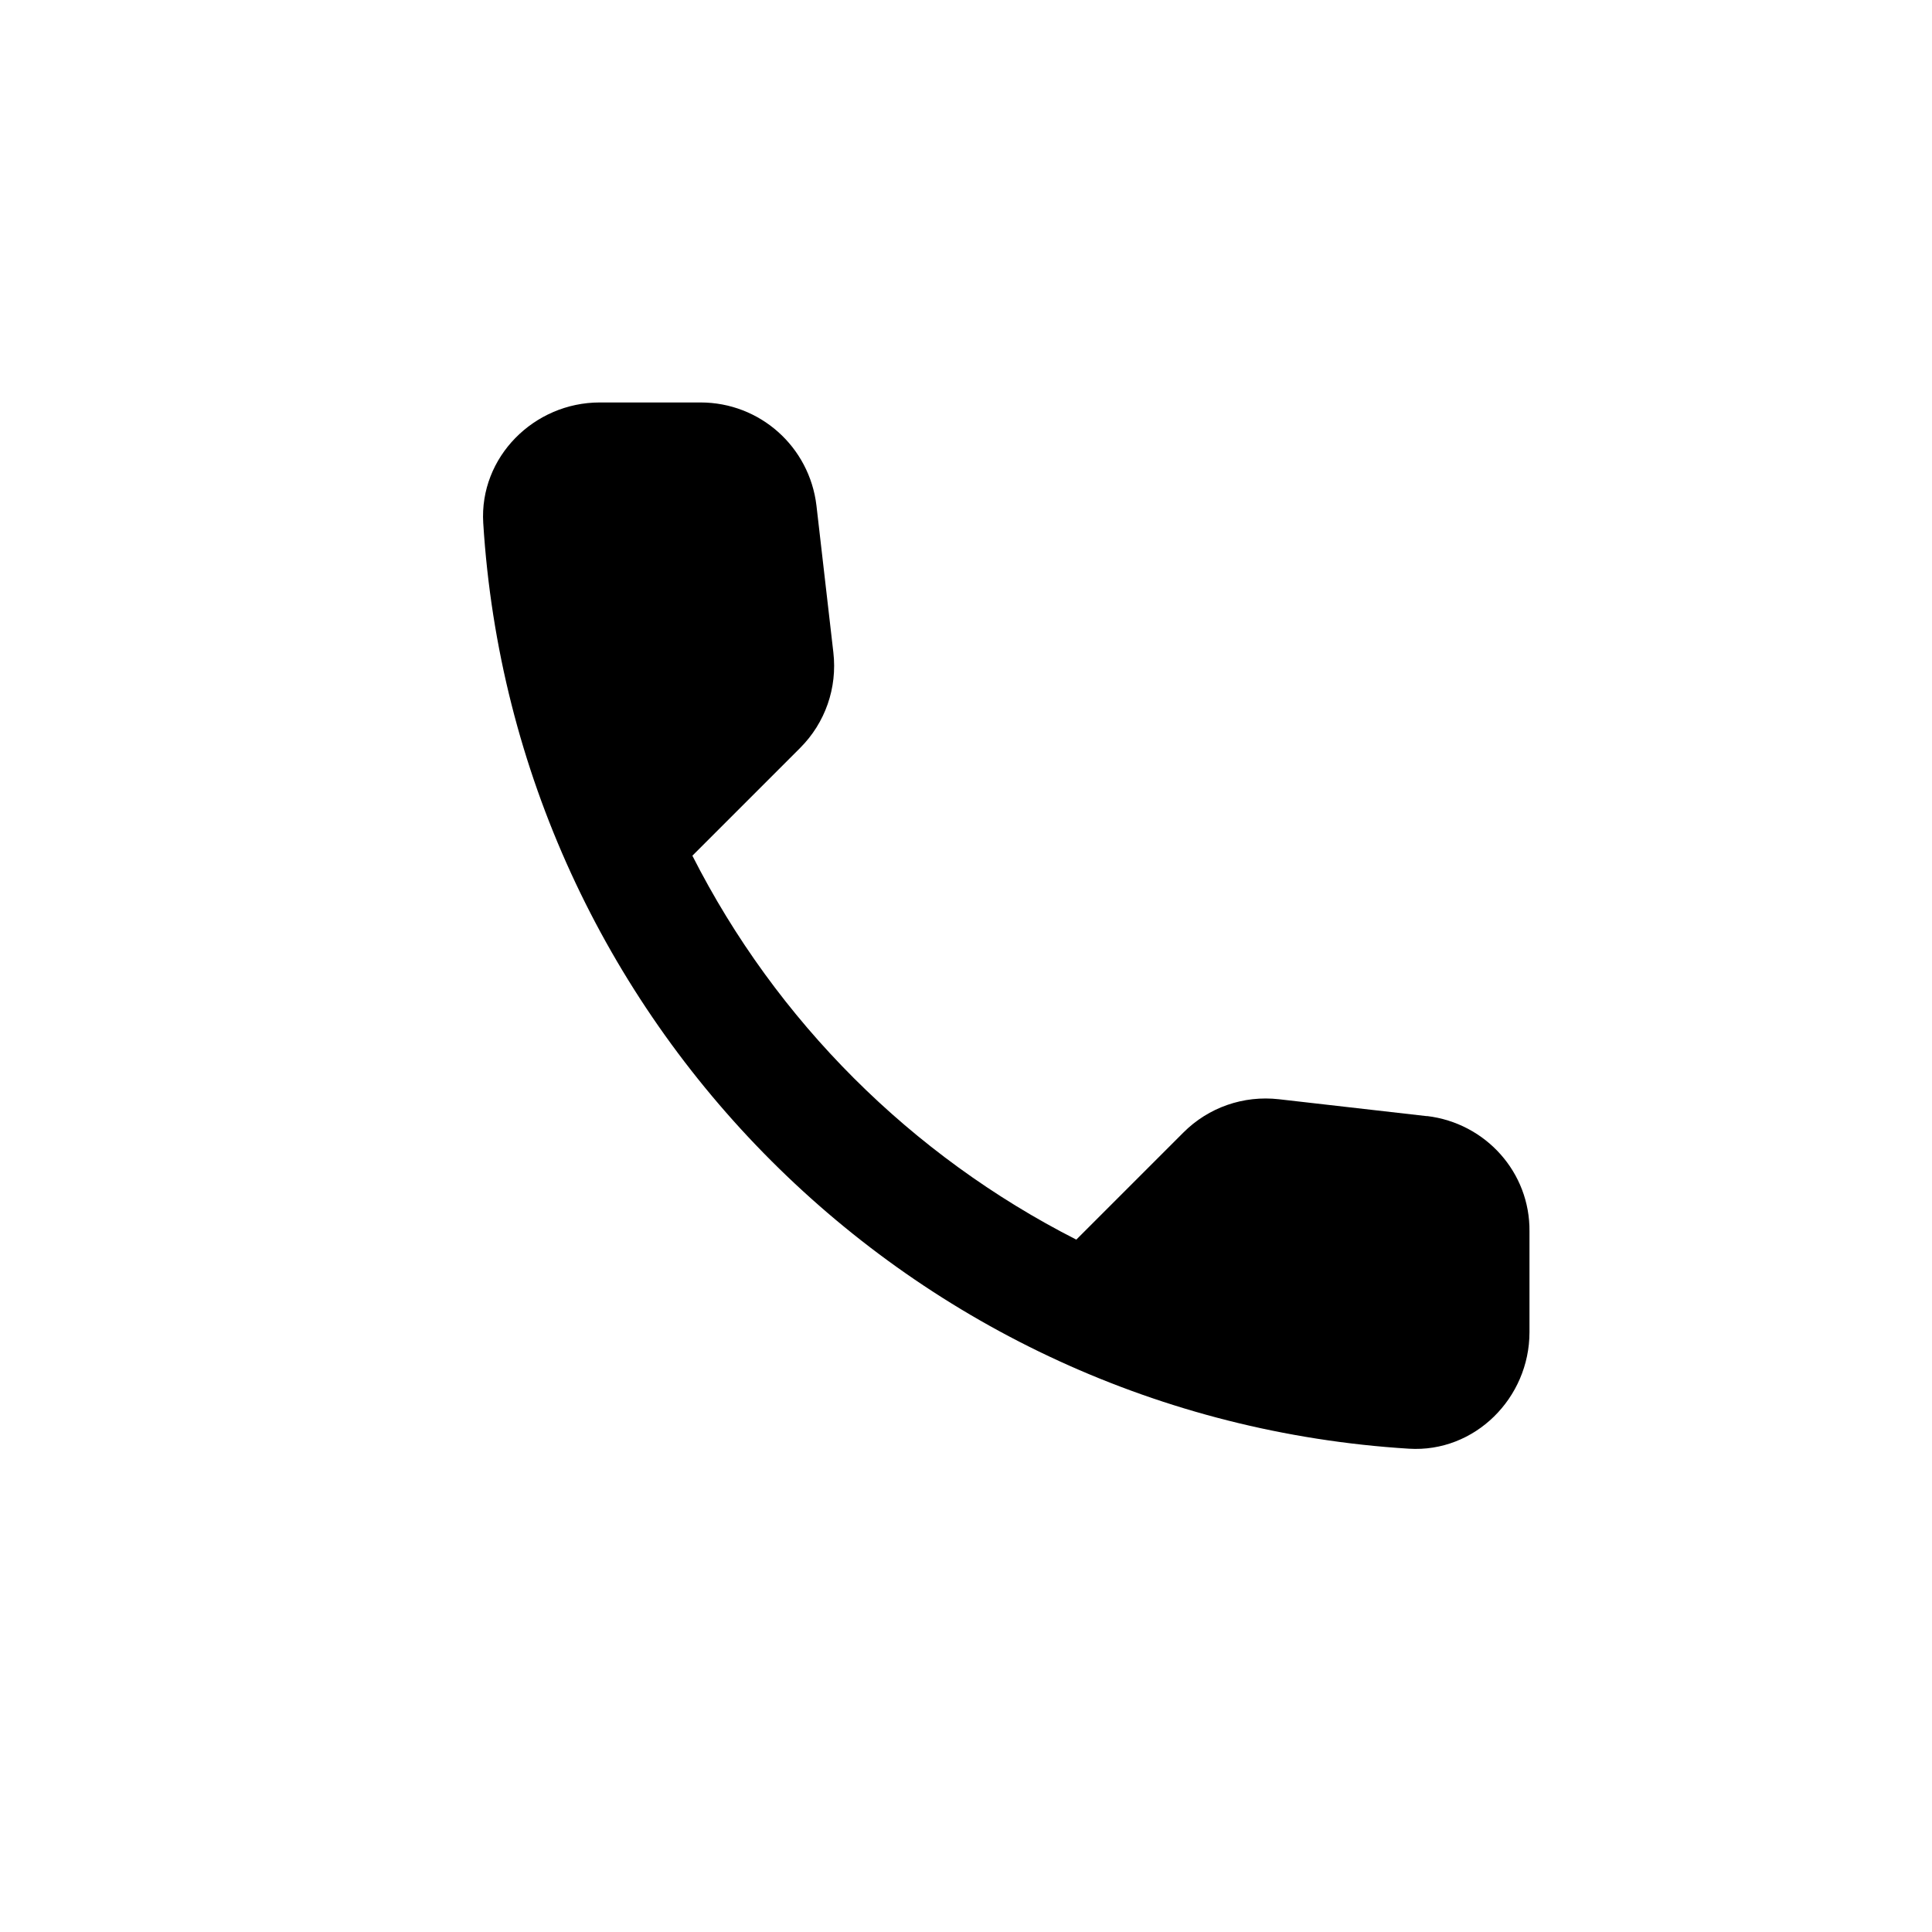
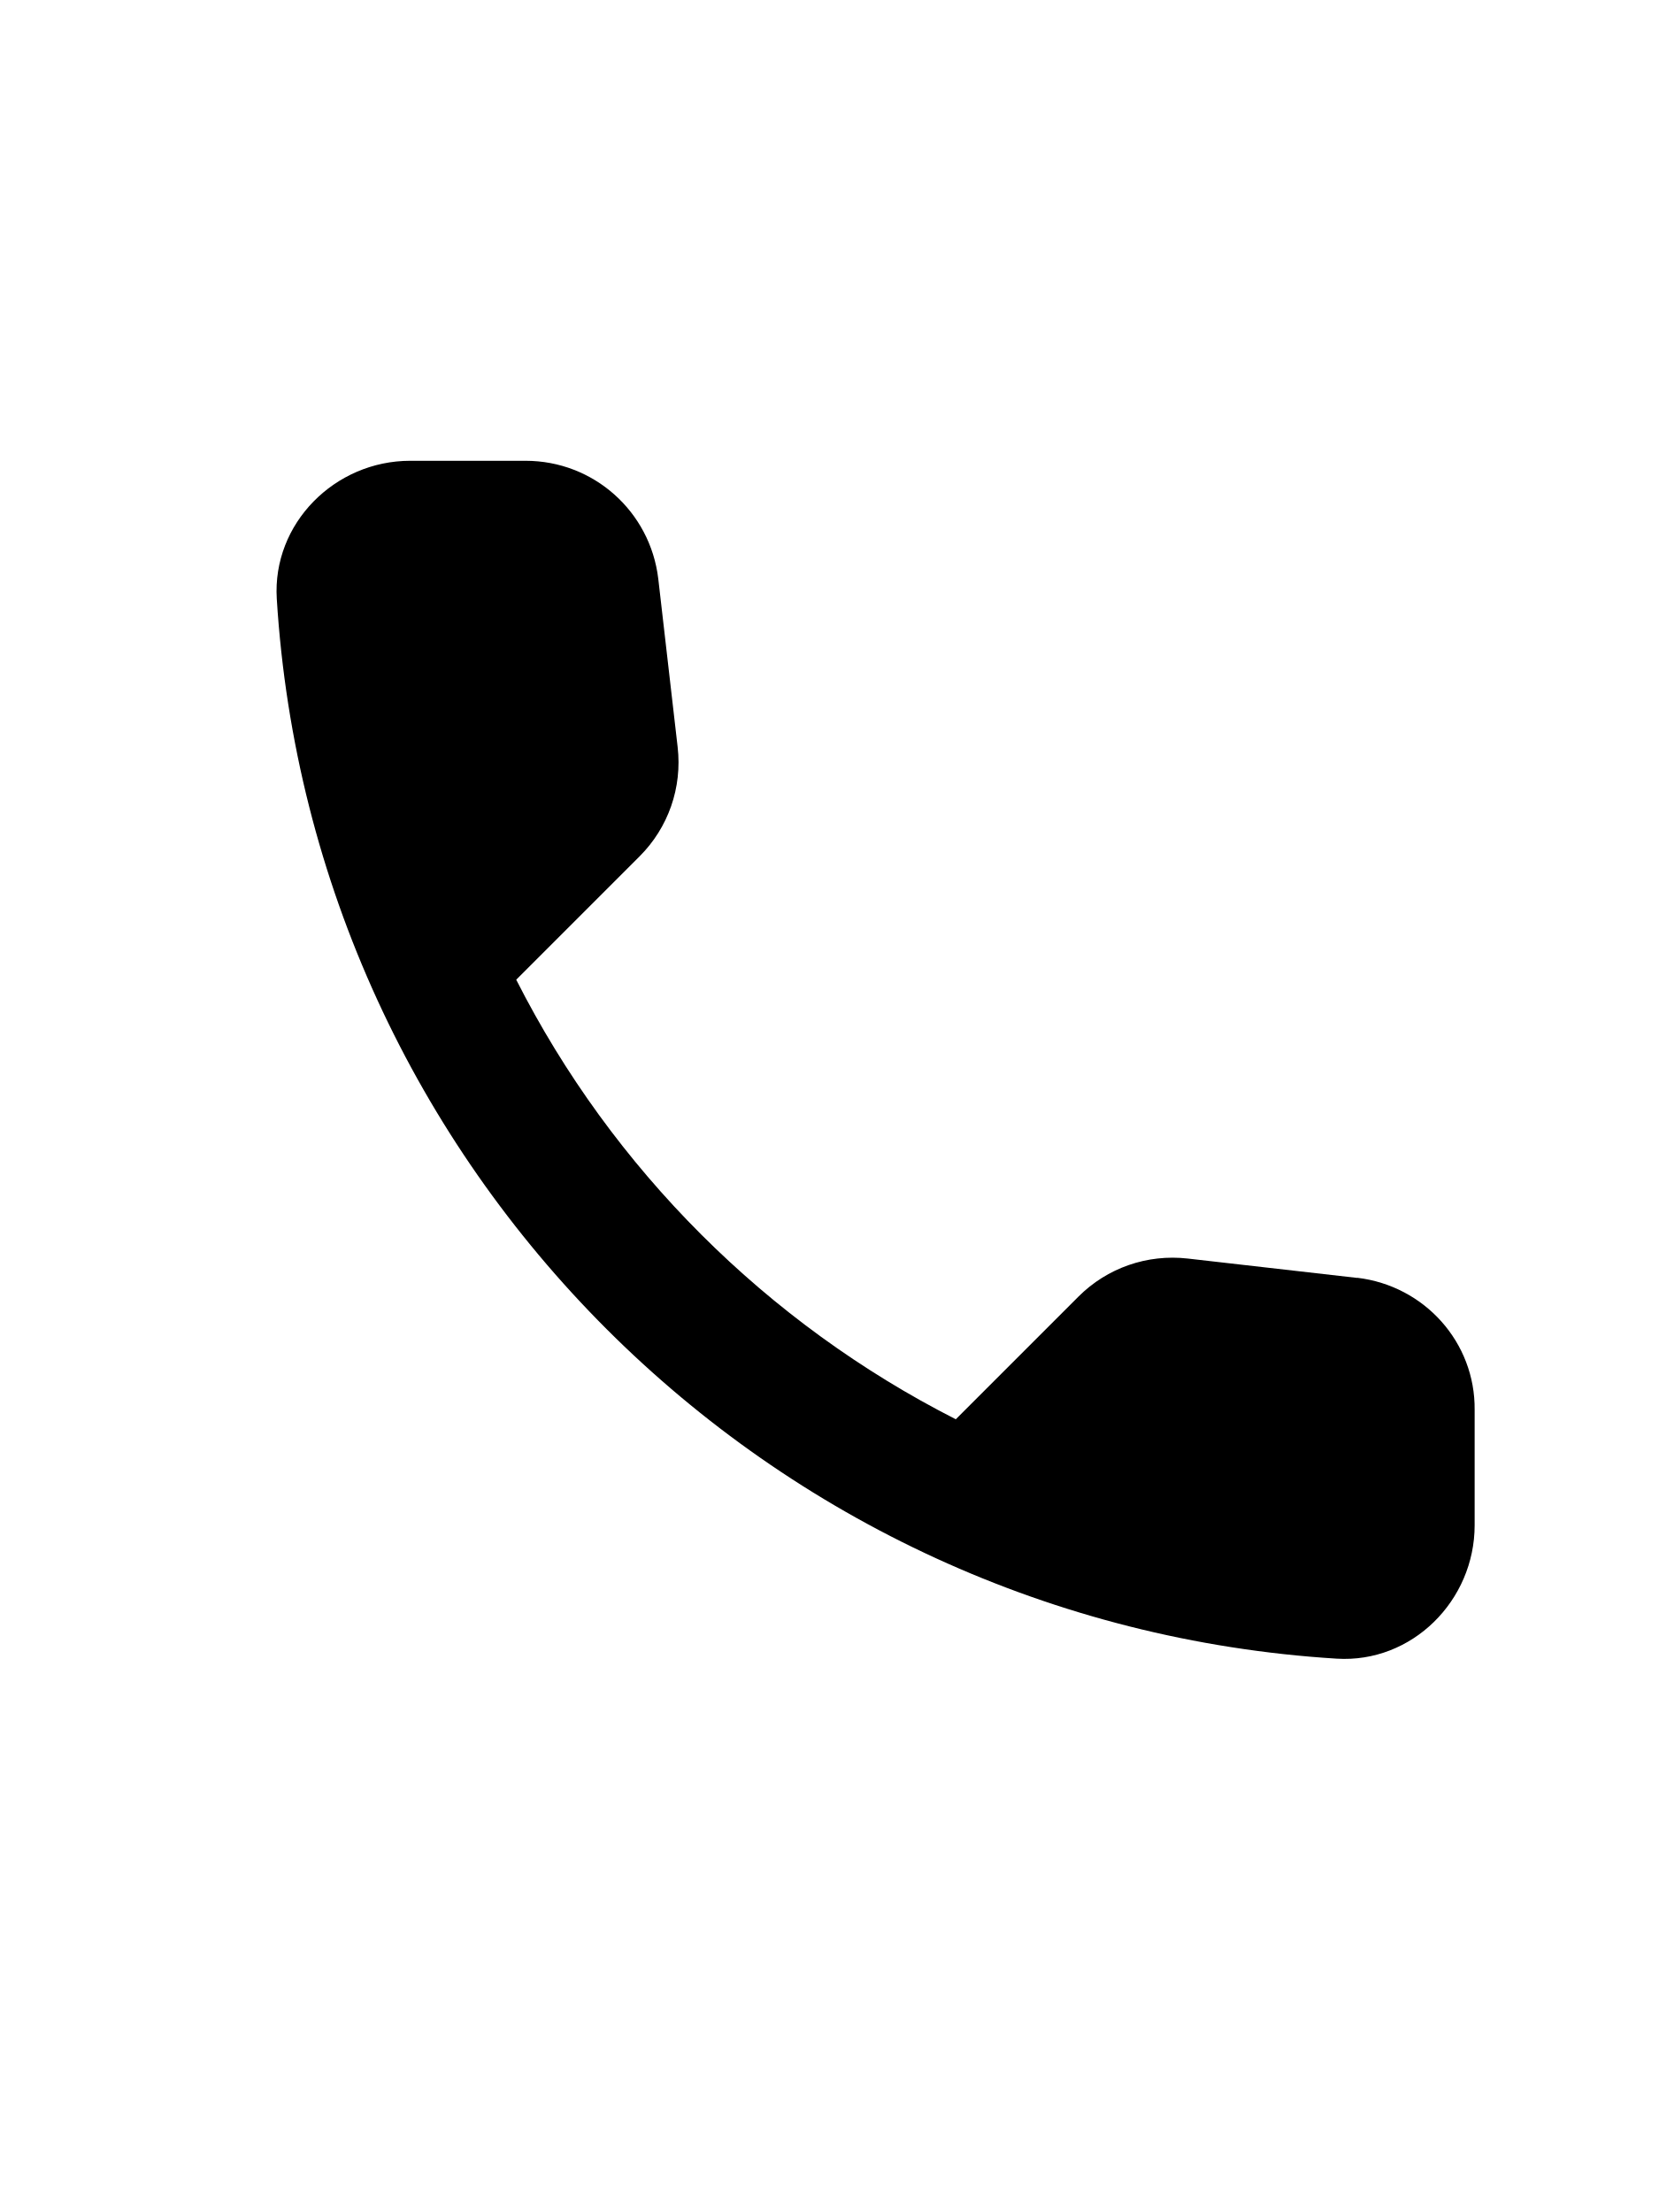
- <svg xmlns="http://www.w3.org/2000/svg" version="1.1" width="32" height="32" viewBox="0 0 32 32">
-   <path d="M23.635 18.487l-2.451-0.28c-0.589-0.067-1.167 0.135-1.582 0.55l-1.775 1.775c-2.731-1.389-4.969-3.618-6.359-6.359l1.785-1.785c0.415-0.415 0.618-0.994 0.55-1.582l-0.28-2.432c-0.116-0.975-0.936-1.708-1.92-1.708h-1.669c-1.090 0-1.997 0.907-1.93 1.997 0.511 8.24 7.102 14.821 15.332 15.332 1.090 0.068 1.997-0.839 1.997-1.93v-1.669c0.010-0.975-0.724-1.795-1.698-1.911z" />
+ <svg xmlns="http://www.w3.org/2000/svg" version="1.1" width="24" height="32" viewBox="0 0 24 32">
+   <path d="M19.635 18.487l-2.451-0.28c-0.589-0.067-1.167 0.135-1.582 0.55l-1.775 1.775c-2.731-1.389-4.969-3.618-6.359-6.359l1.785-1.785c0.415-0.415 0.618-0.994 0.55-1.582l-0.28-2.432c-0.116-0.975-0.936-1.708-1.92-1.708h-1.669c-1.090 0-1.997 0.907-1.93 1.997 0.511 8.24 7.102 14.821 15.332 15.332 1.090 0.068 1.997-0.839 1.997-1.93v-1.669c0.010-0.975-0.724-1.795-1.698-1.911z" />
</svg>
